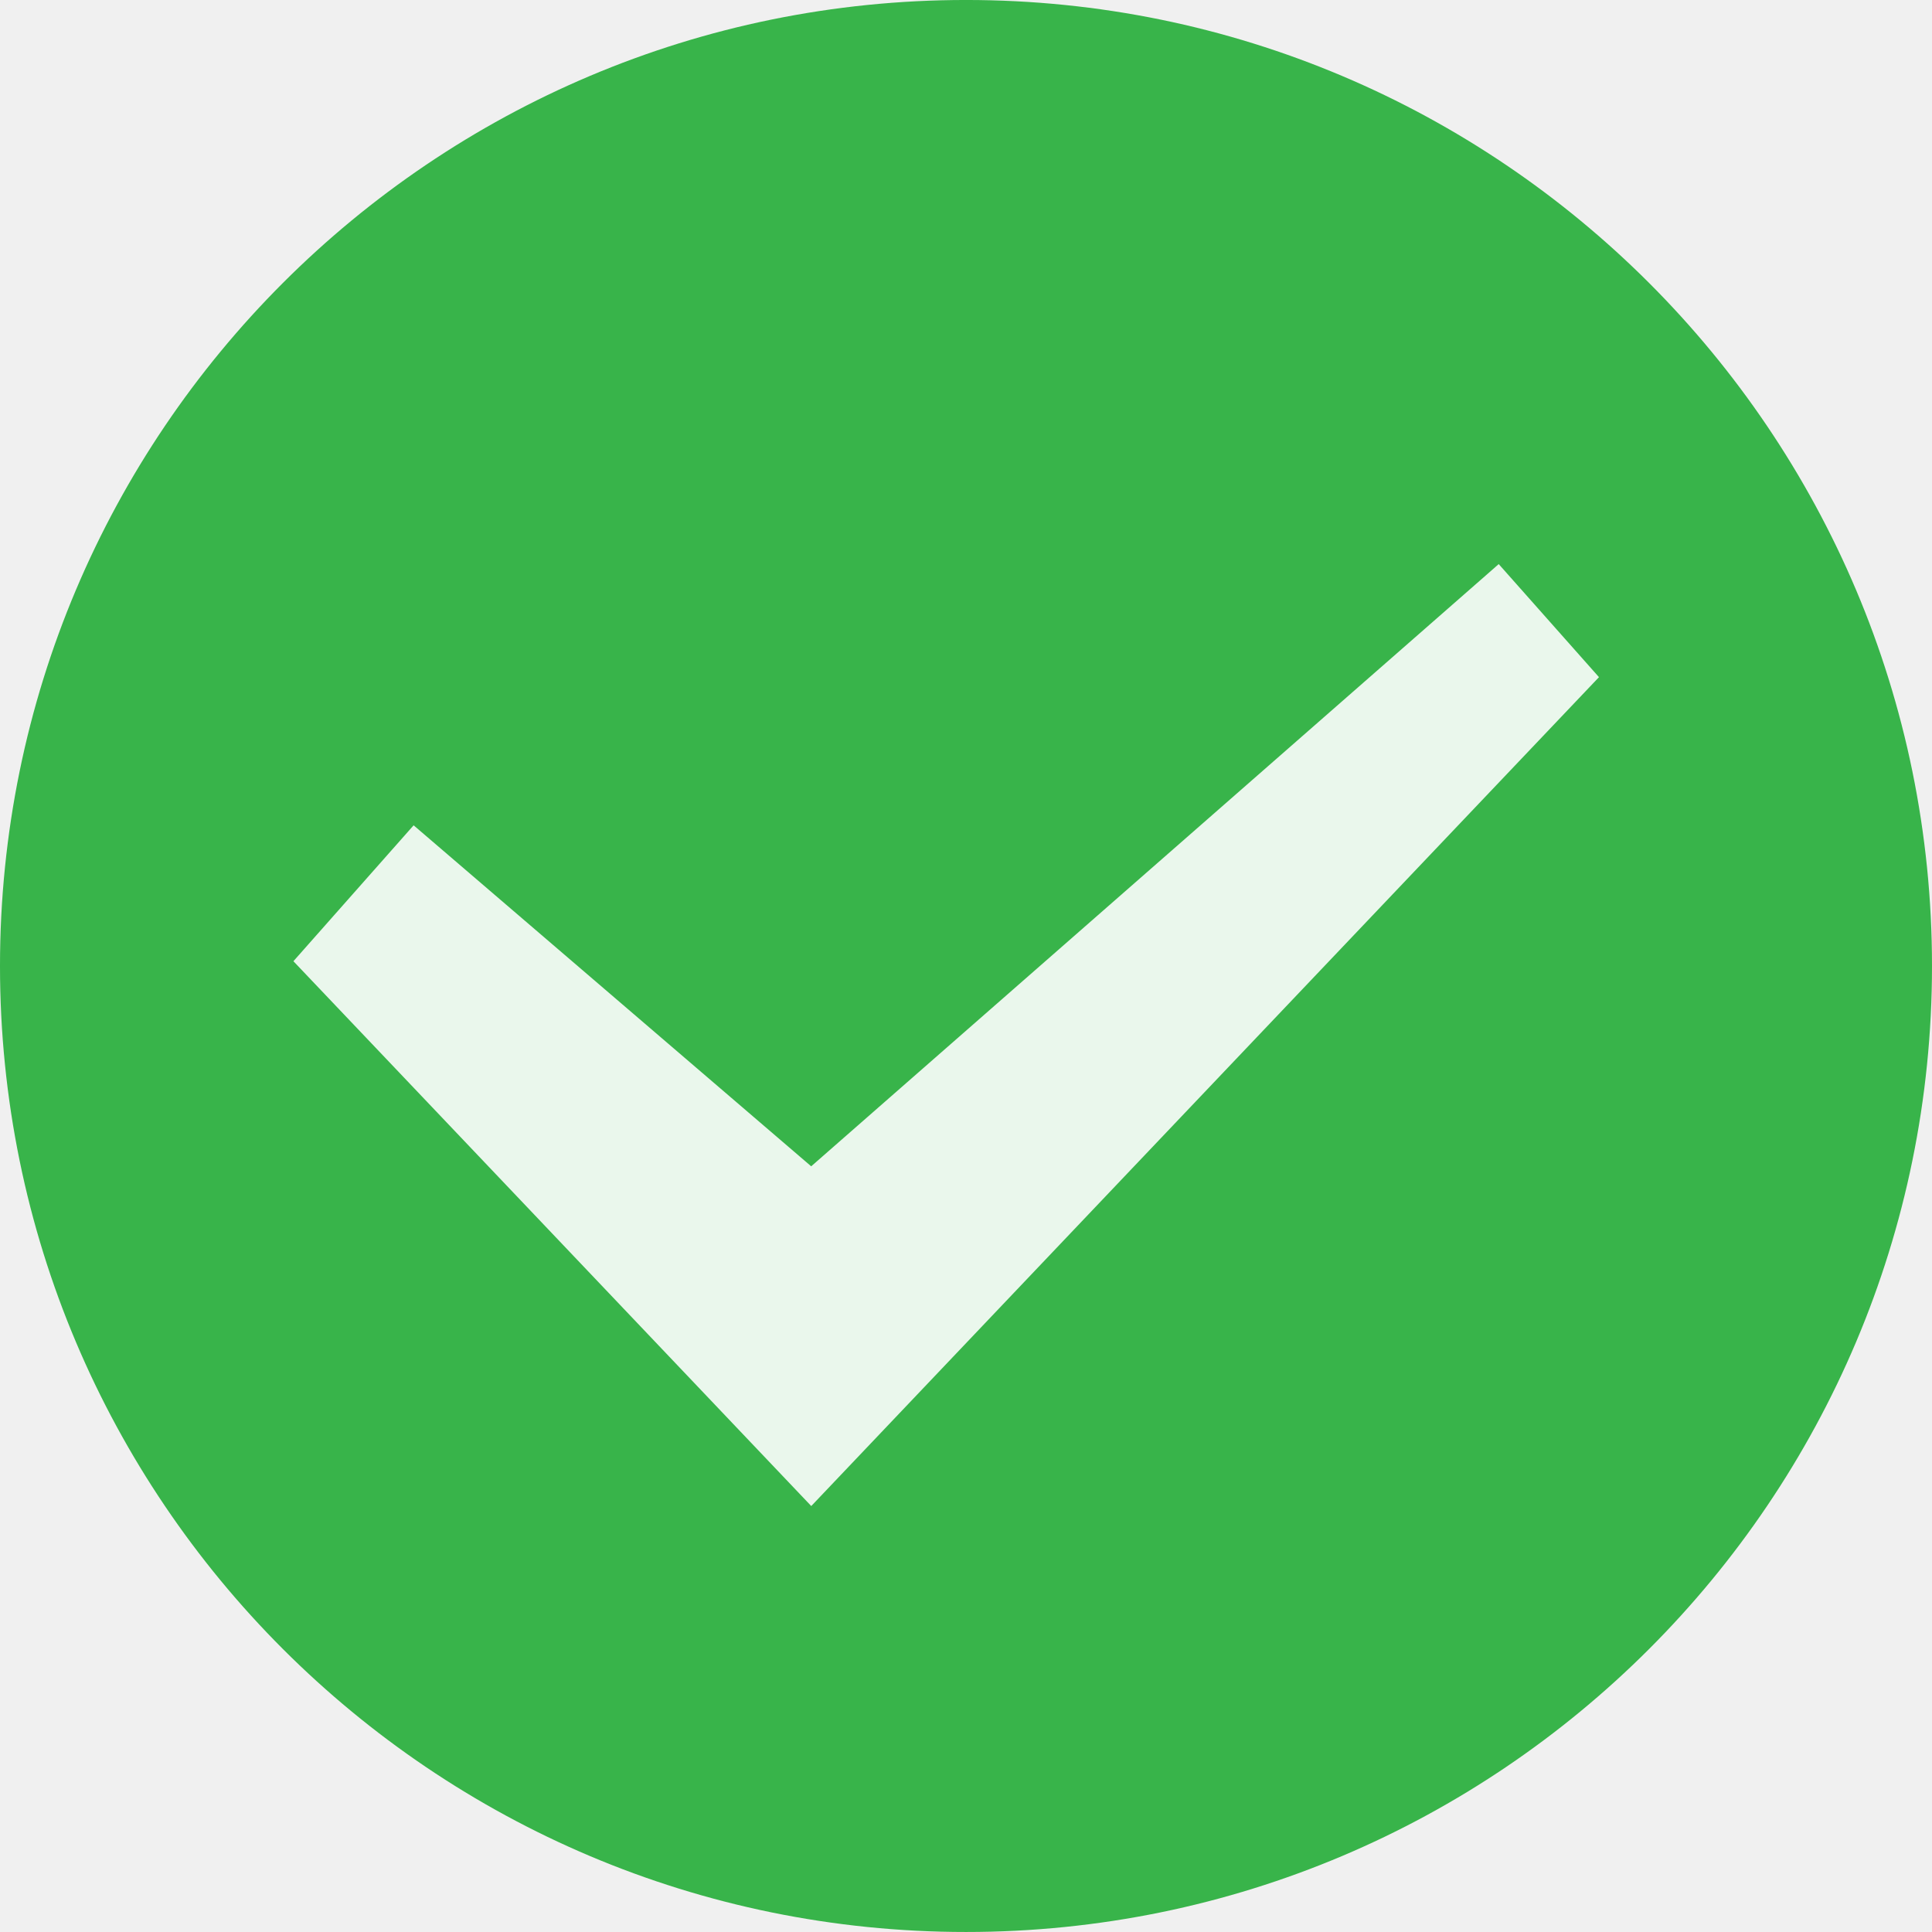
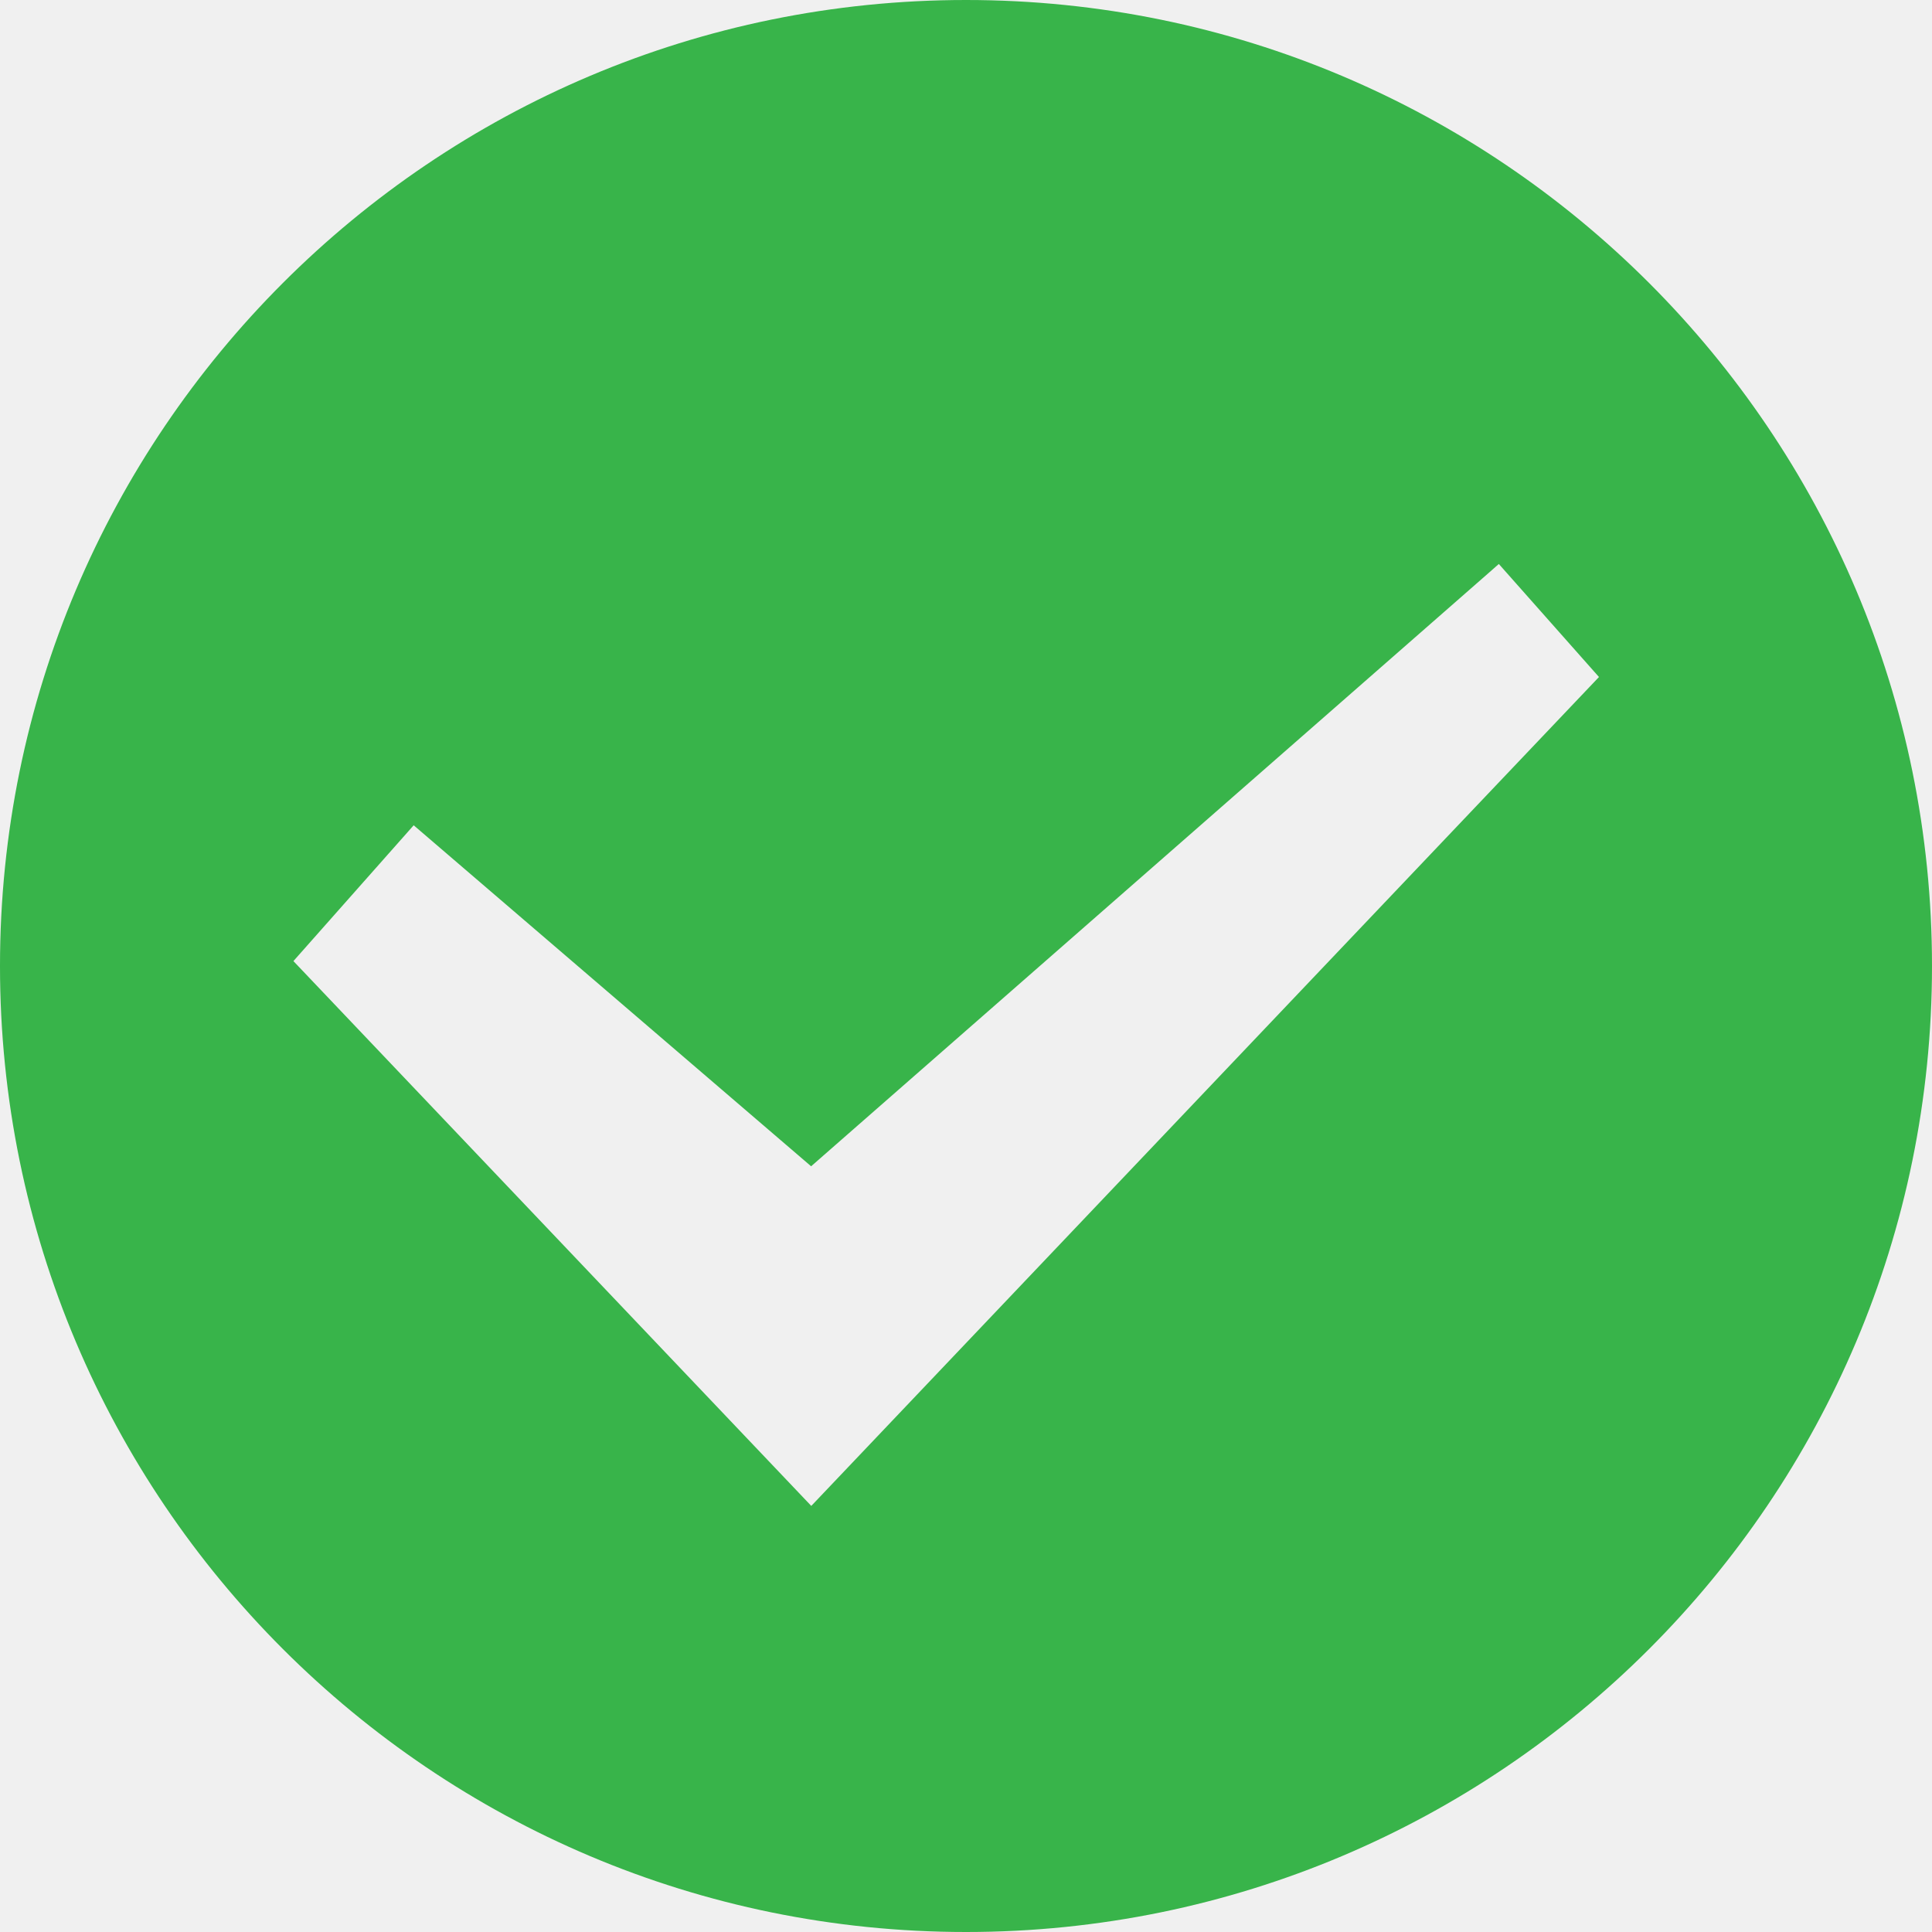
<svg xmlns="http://www.w3.org/2000/svg" width="24" height="24" id="svg5918" version="1.1" viewBox="0 0 24 24">
  <defs id="defs5920">
    <clipPath id="clipPath16" clipPathUnits="userSpaceOnUse">
      <path id="path18" d="m 0,595.28 841.89,0 L 841.89,0 0,0 0,595.28 Z" />
    </clipPath>
    <clipPath id="clipPath16-0" clipPathUnits="userSpaceOnUse">
      <path id="path18-1" d="m 0,595.28 841.89,0 L 841.89,0 0,0 0,595.28 Z" />
    </clipPath>
  </defs>
  <g id="layer1" transform="translate(-182.9385,-552.7201)">
    <g style="display:inline" transform="matrix(0.6666661,0,0,0.6666667,-633.061,6.811943)" id="g5687" />
    <g style="display:inline" id="g5346" transform="translate(-769.0615,404.3579)">
-       <ellipse style="color:#000000;clip-rule:nonzero;display:inline;overflow:visible;visibility:visible;opacity:1;isolation:auto;mix-blend-mode:normal;color-interpolation:sRGB;color-interpolation-filters:linearRGB;solid-color:#000000;solid-opacity:1;fill:#38b44a;fill-opacity:1;fill-rule:nonzero;stroke:none;stroke-width:1;stroke-linecap:butt;stroke-linejoin:miter;stroke-miterlimit:4;stroke-dasharray:none;stroke-dashoffset:0;stroke-opacity:1;marker:none;color-rendering:auto;image-rendering:auto;shape-rendering:auto;text-rendering:auto;enable-background:accumulate;filter-blend-mode:normal;filter-gaussianBlur-deviation:0" id="path4143" cx="964" cy="160.362" rx="12" ry="12" />
-       <g style="display:inline;fill:#ffffff;fill-opacity:0.891" transform="matrix(0.7500023,0,0,0.7500023,930.9999,-19.91003)" id="g6371">
-         <path style="font-style:normal;font-variant:normal;font-weight:normal;font-stretch:normal;font-size:15px;line-height:125%;font-family:Ubuntu;-inkscape-font-specification:Ubuntu;text-align:center;letter-spacing:0px;word-spacing:0px;writing-mode:lr-tb;text-anchor:middle;display:inline;fill:#ffffff;fill-opacity:0.891;stroke:none" d="m 52.825,233.704 -0.156,0.137 -11.233,9.839 -6.585,-5.648 -1.991,2.251 8.577,9.024 13.047,-13.729 -1.66,-1.872 z" id="path4041-9-56" />
-       </g>
+       <path style="color:#000000;clip-rule:nonzero;display:inline;overflow:visible;visibility:visible;opacity:1;isolation:auto;mix-blend-mode:normal;color-interpolation:sRGB;color-interpolation-filters:linearRGB;solid-color:#000000;solid-opacity:1;fill:#38b44a;fill-opacity:1;fill-rule:nonzero;stroke:none;stroke-width:1;stroke-linecap:butt;stroke-linejoin:miter;stroke-miterlimit:4;stroke-dasharray:none;stroke-dashoffset:0;stroke-opacity:1;marker:none;color-rendering:auto;image-rendering:auto;shape-rendering:auto;text-rendering:auto;enable-background:accumulate;filter-blend-mode:normal;filter-gaussianBlur-deviation:0" d="M 12 0 A 12 12 0 0 0 0 12 A 12 12 0 0 0 12 24 A 12 12 0 0 0 24 12 A 12 12 0 0 0 12 0 z M 18.619 7.006 L 19.863 8.41 L 10.078 18.707 L 3.645 11.939 L 5.139 10.252 L 10.076 14.488 L 18.502 7.109 L 18.619 7.006 z " transform="translate(952,148.3622)" id="path4143" />
+       <g style="display:inline;fill:#ffffff;fill-opacity:0.891" transform="matrix(0.7500023,0,0,0.7500023,930.9999,-19.91003)" id="g6371" />
    </g>
  </g>
</svg>
